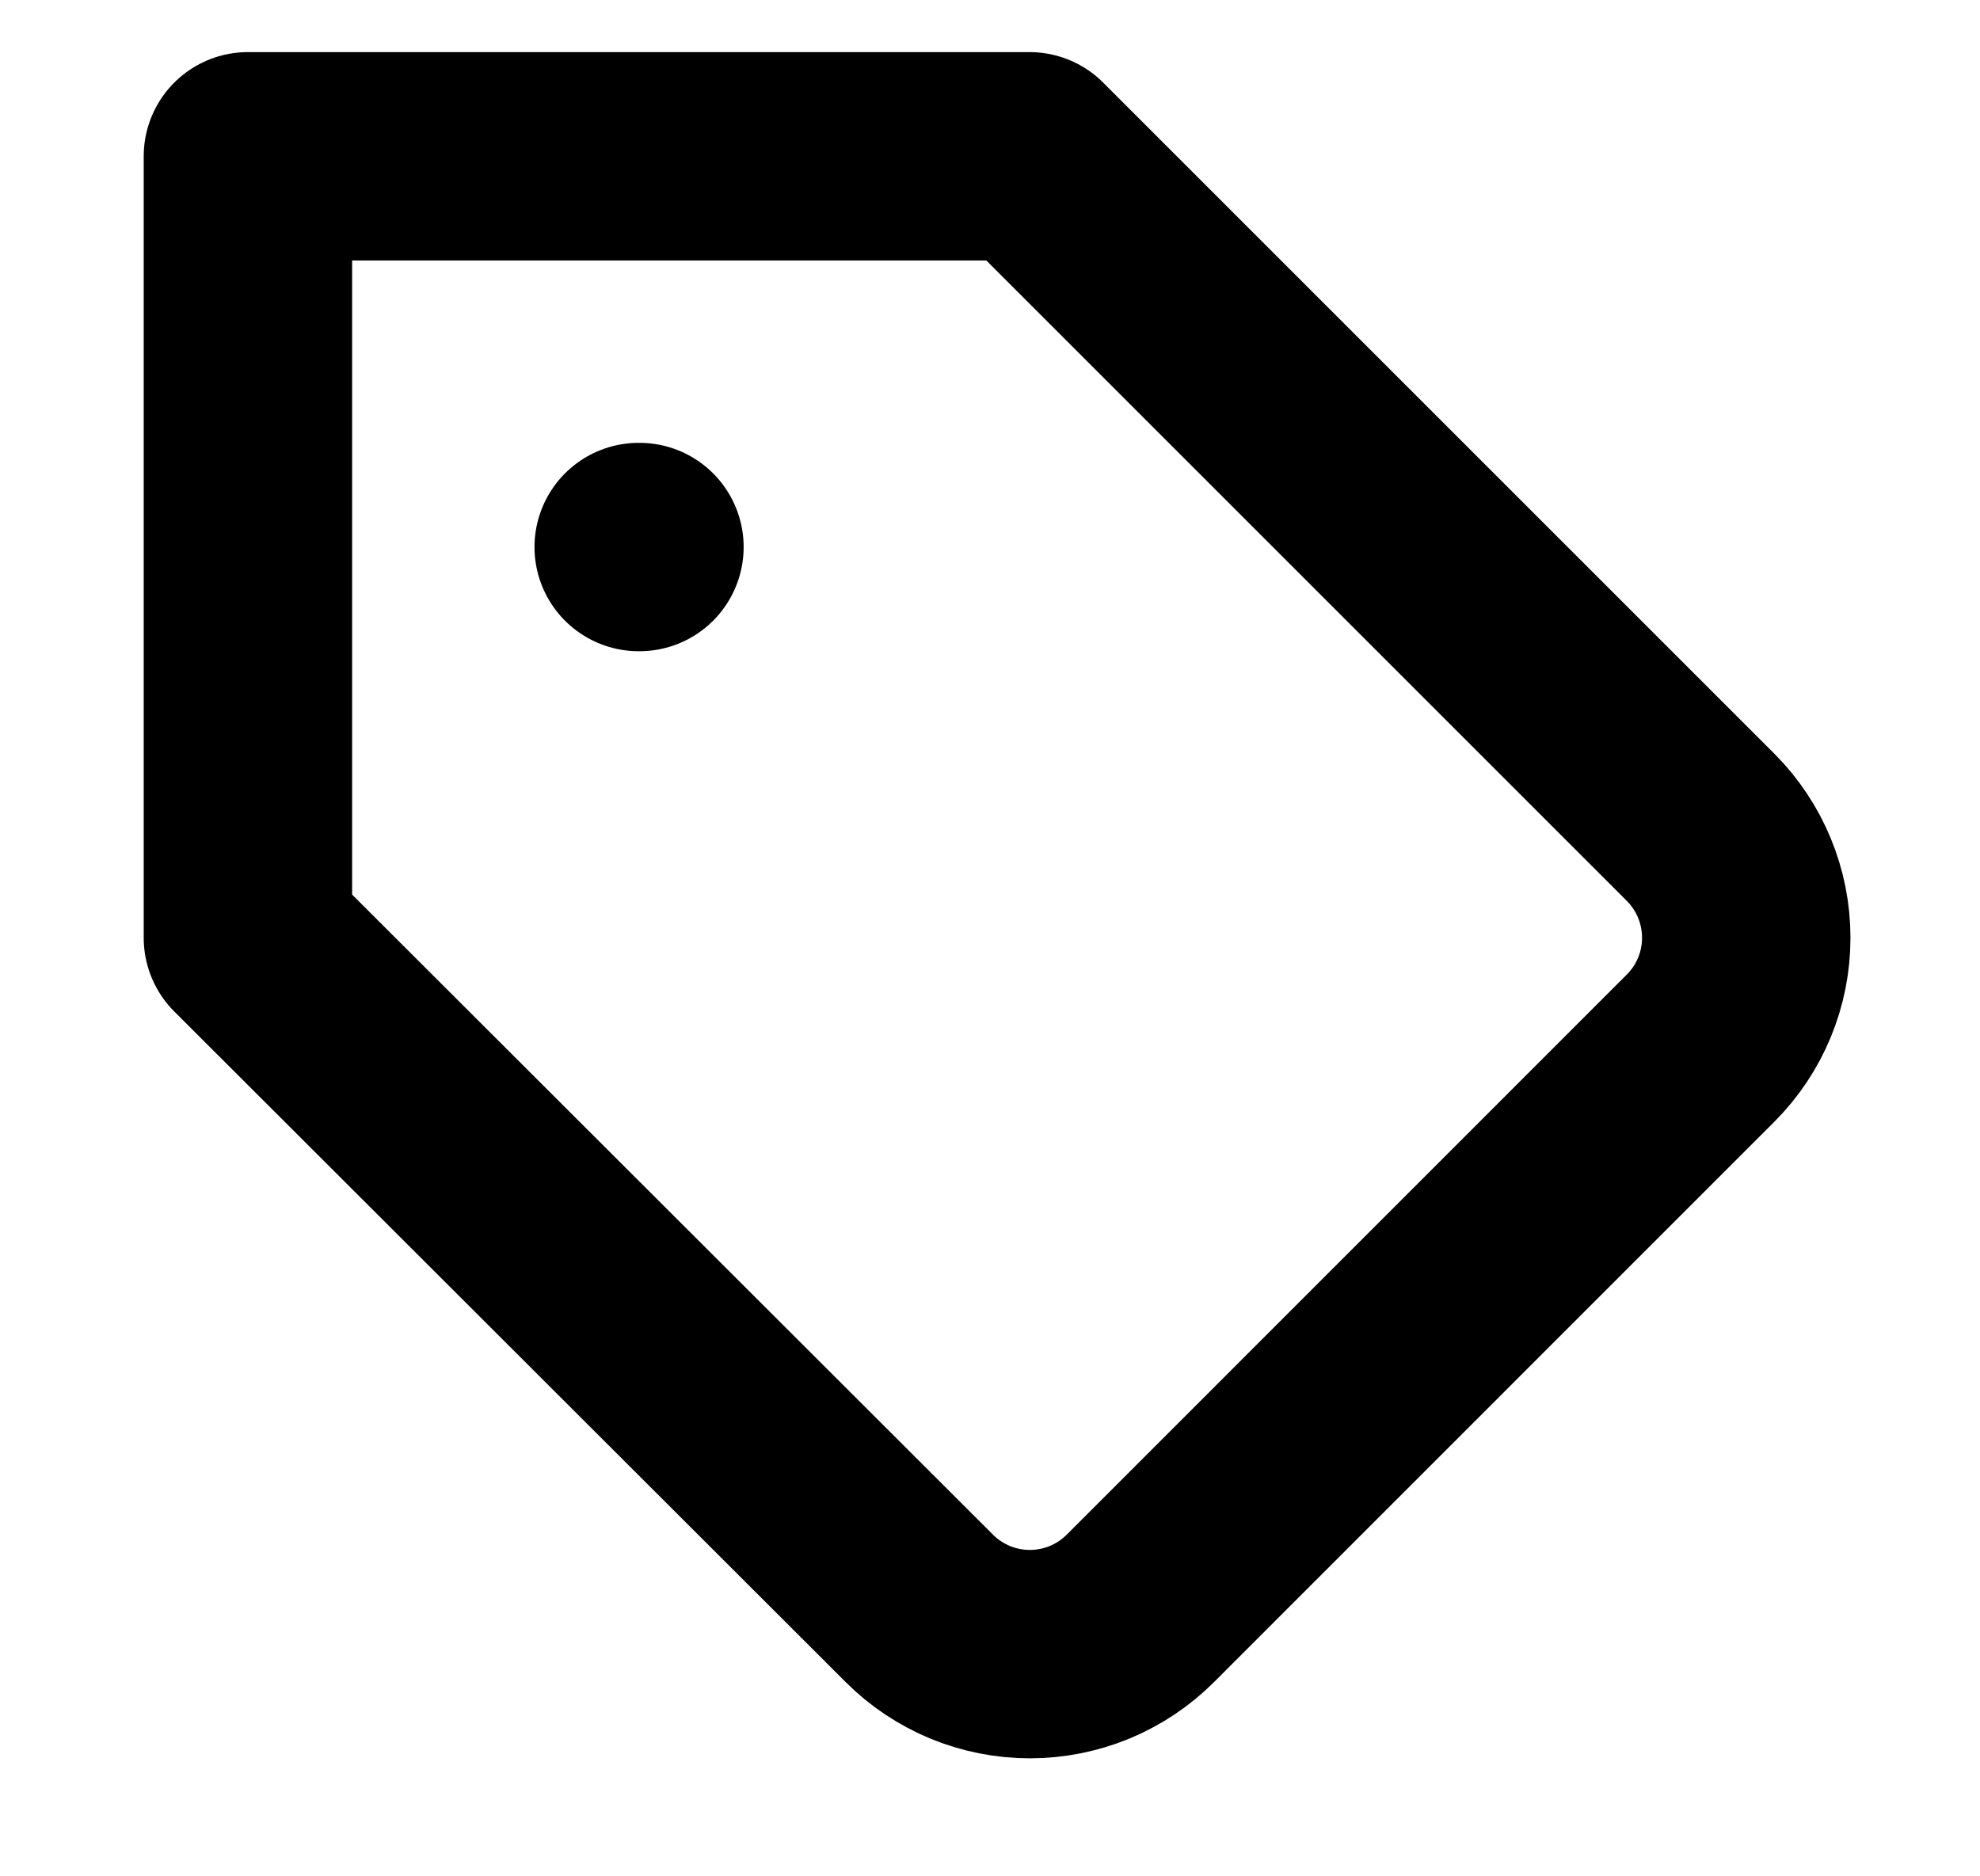
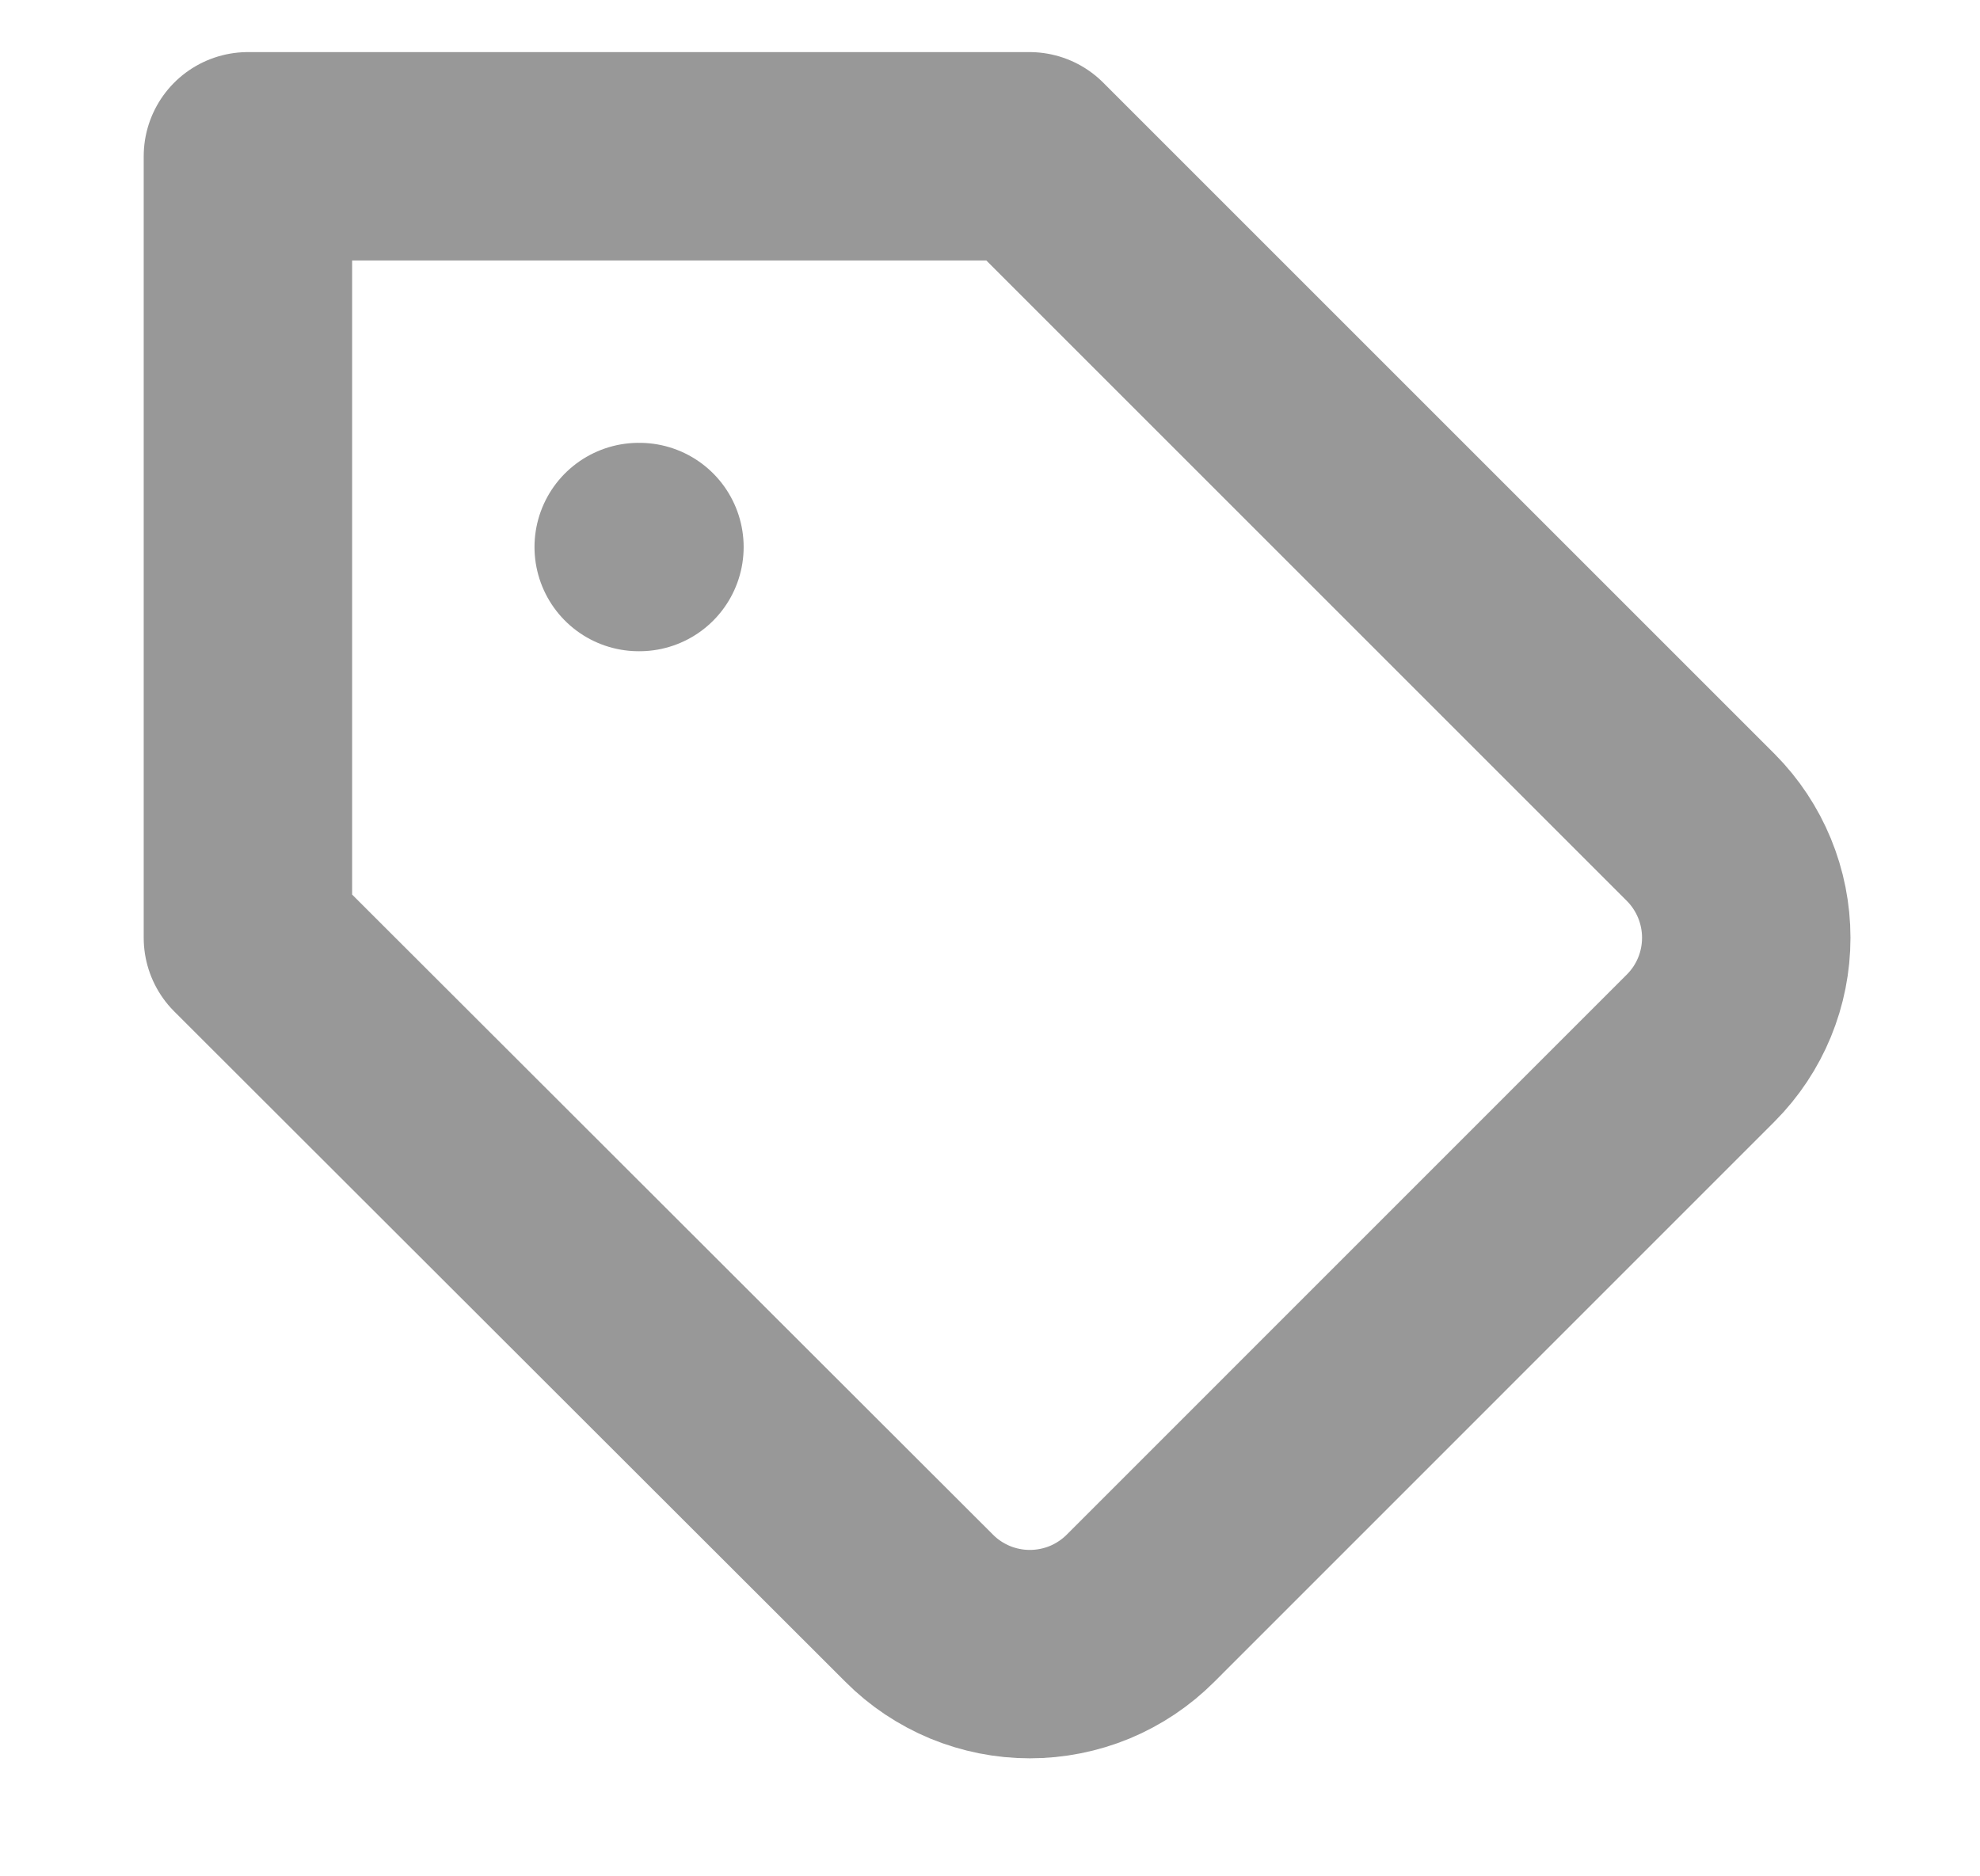
<svg xmlns="http://www.w3.org/2000/svg" width="19" height="18" viewBox="0 0 19 18" fill="none">
-   <path d="M16.321 10.057L10.944 15.435C10.804 15.575 10.639 15.685 10.457 15.761C10.275 15.836 10.079 15.875 9.882 15.875C9.685 15.875 9.49 15.836 9.308 15.761C9.126 15.685 8.96 15.575 8.821 15.435L2.379 9V1.5H9.879L16.321 7.942C16.601 8.224 16.757 8.604 16.757 9C16.757 9.396 16.601 9.776 16.321 10.057V10.057Z" stroke="black" stroke-width="2" stroke-linecap="round" stroke-linejoin="round" />
-   <path d="M6.129 5.25H6.136" stroke="black" stroke-width="2" stroke-linecap="round" stroke-linejoin="round" />
+   <path d="M16.321 10.057L10.944 15.435C10.804 15.575 10.639 15.685 10.457 15.761C10.275 15.836 10.079 15.875 9.882 15.875C9.685 15.875 9.49 15.836 9.308 15.761C9.126 15.685 8.96 15.575 8.821 15.435L2.379 9V1.5H9.879L16.321 7.942C16.601 8.224 16.757 8.604 16.757 9C16.757 9.396 16.601 9.776 16.321 10.057V10.057Z" stroke="#989898" stroke-width="2" stroke-linecap="round" stroke-linejoin="round" />
+   <path d="M6.129 5.25H6.136" stroke="#989898" stroke-width="2" stroke-linecap="round" stroke-linejoin="round" />
</svg>
